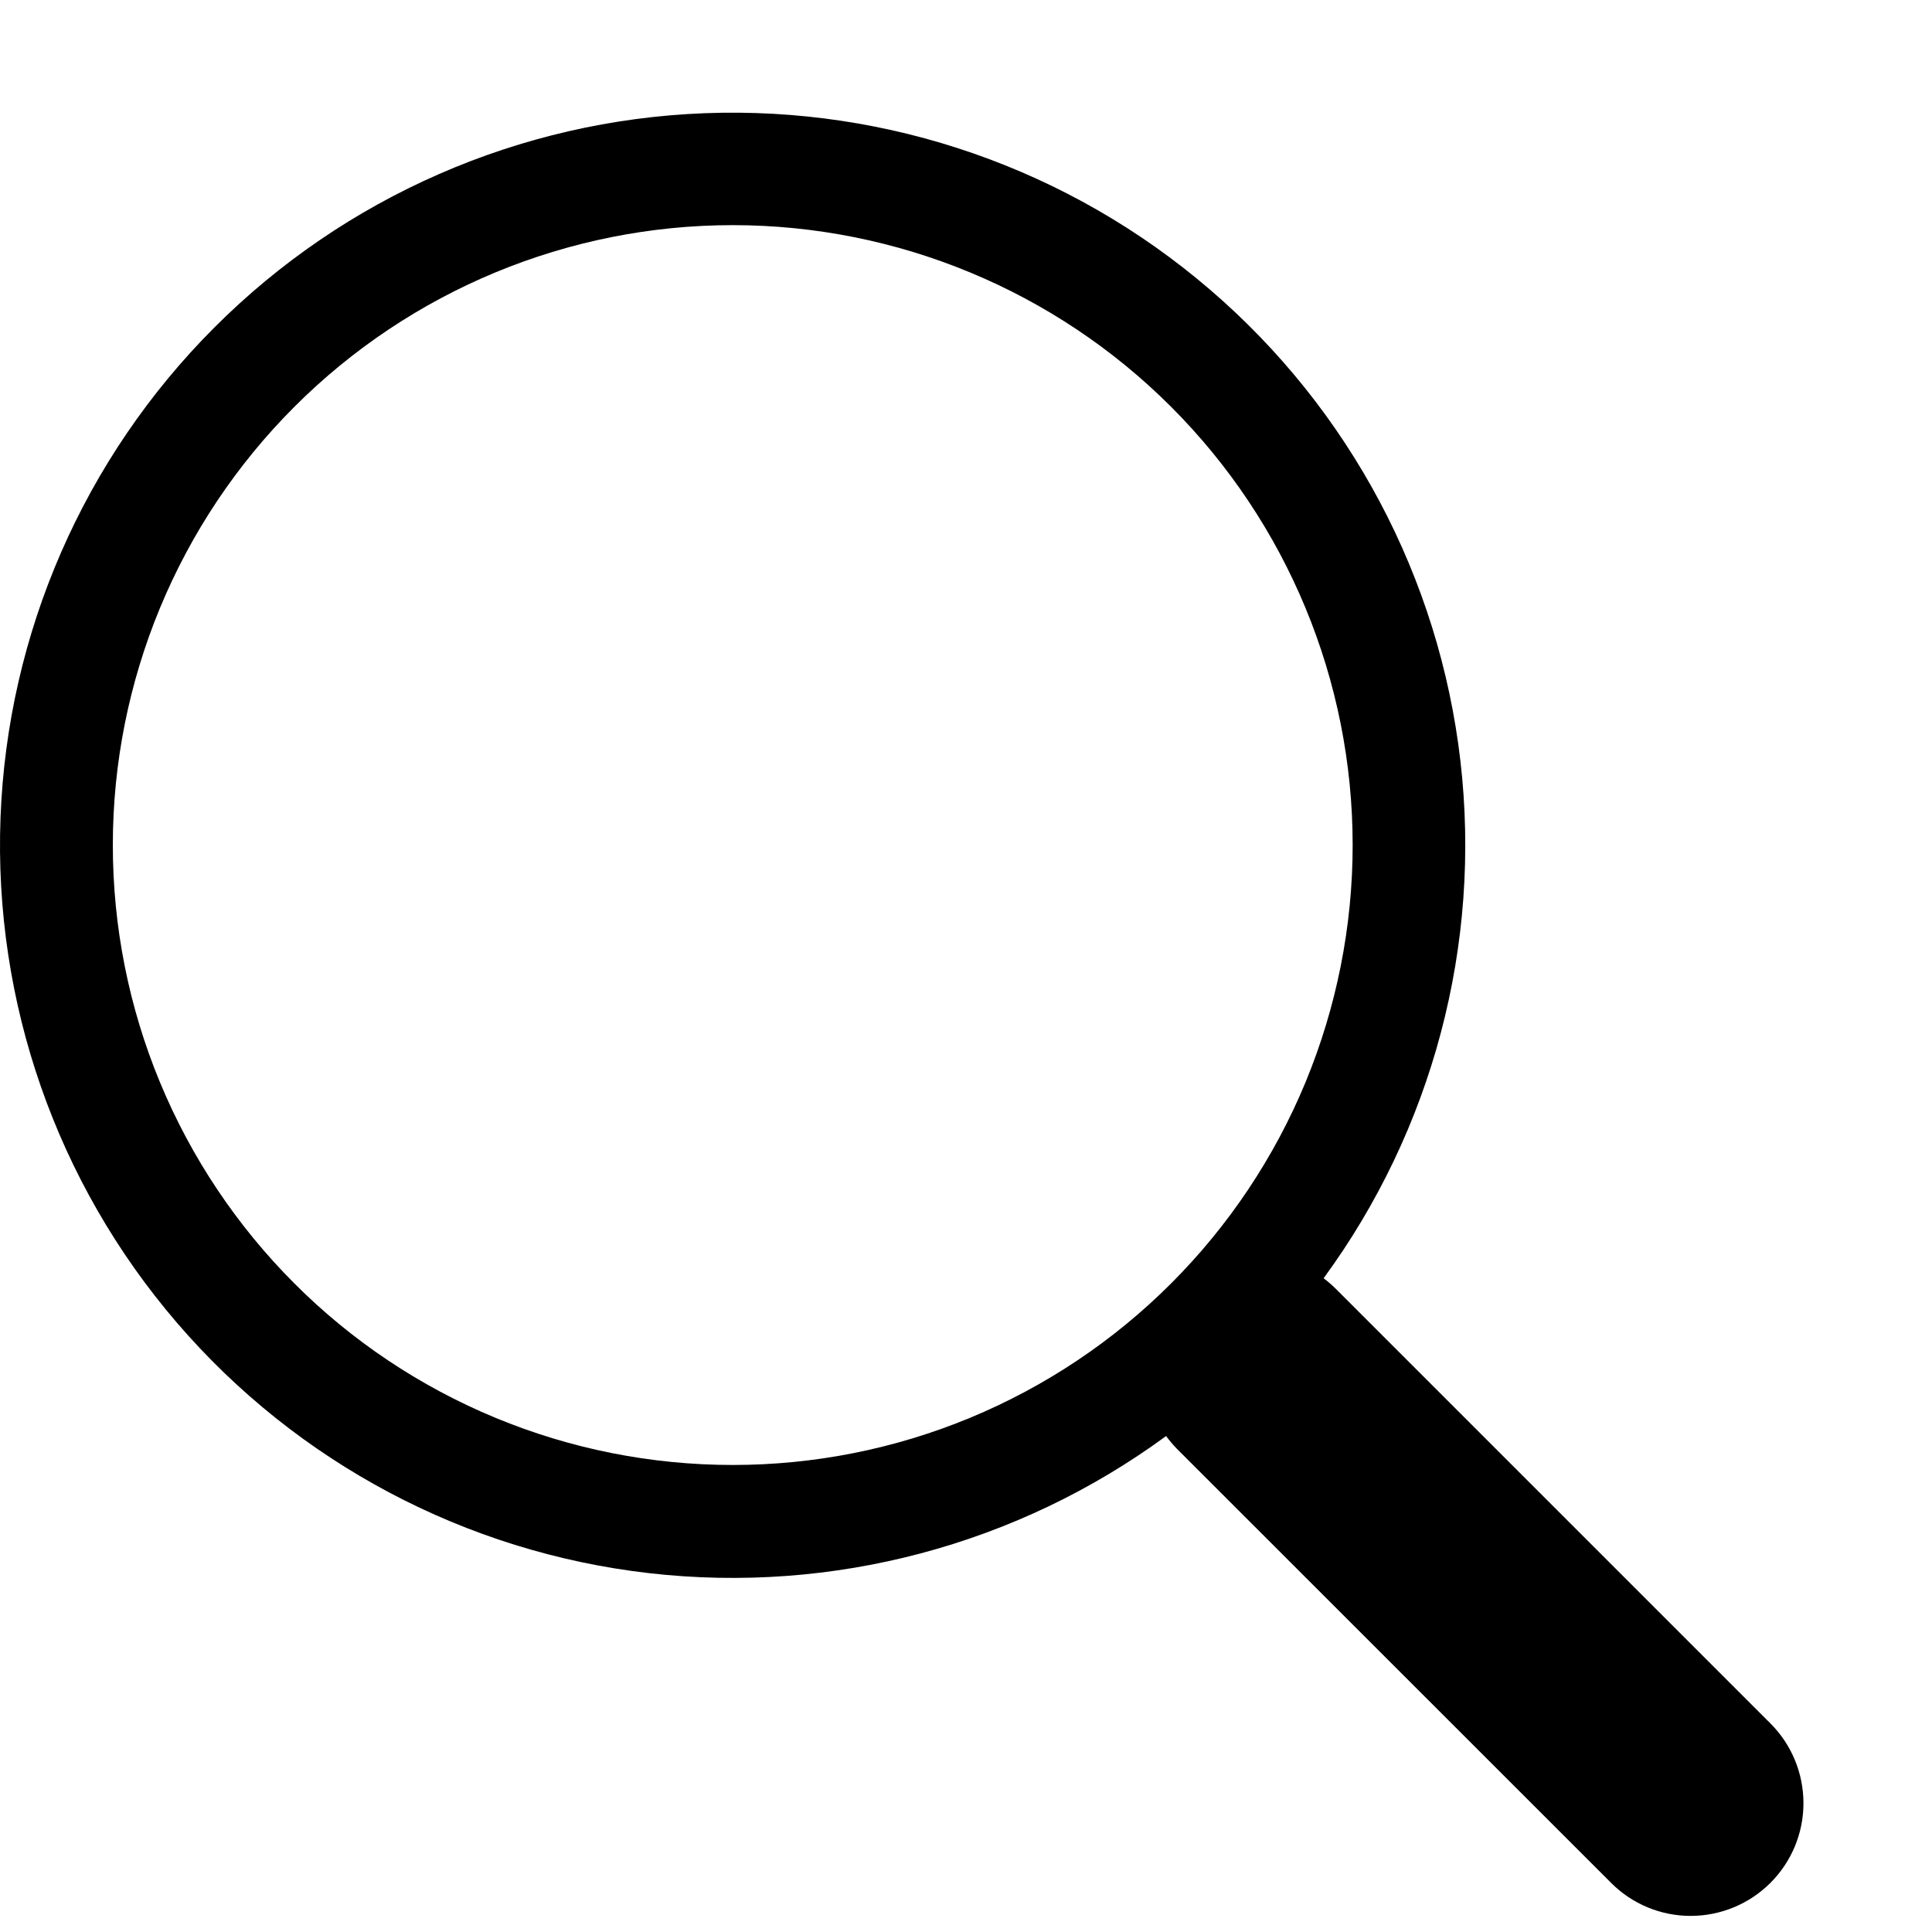
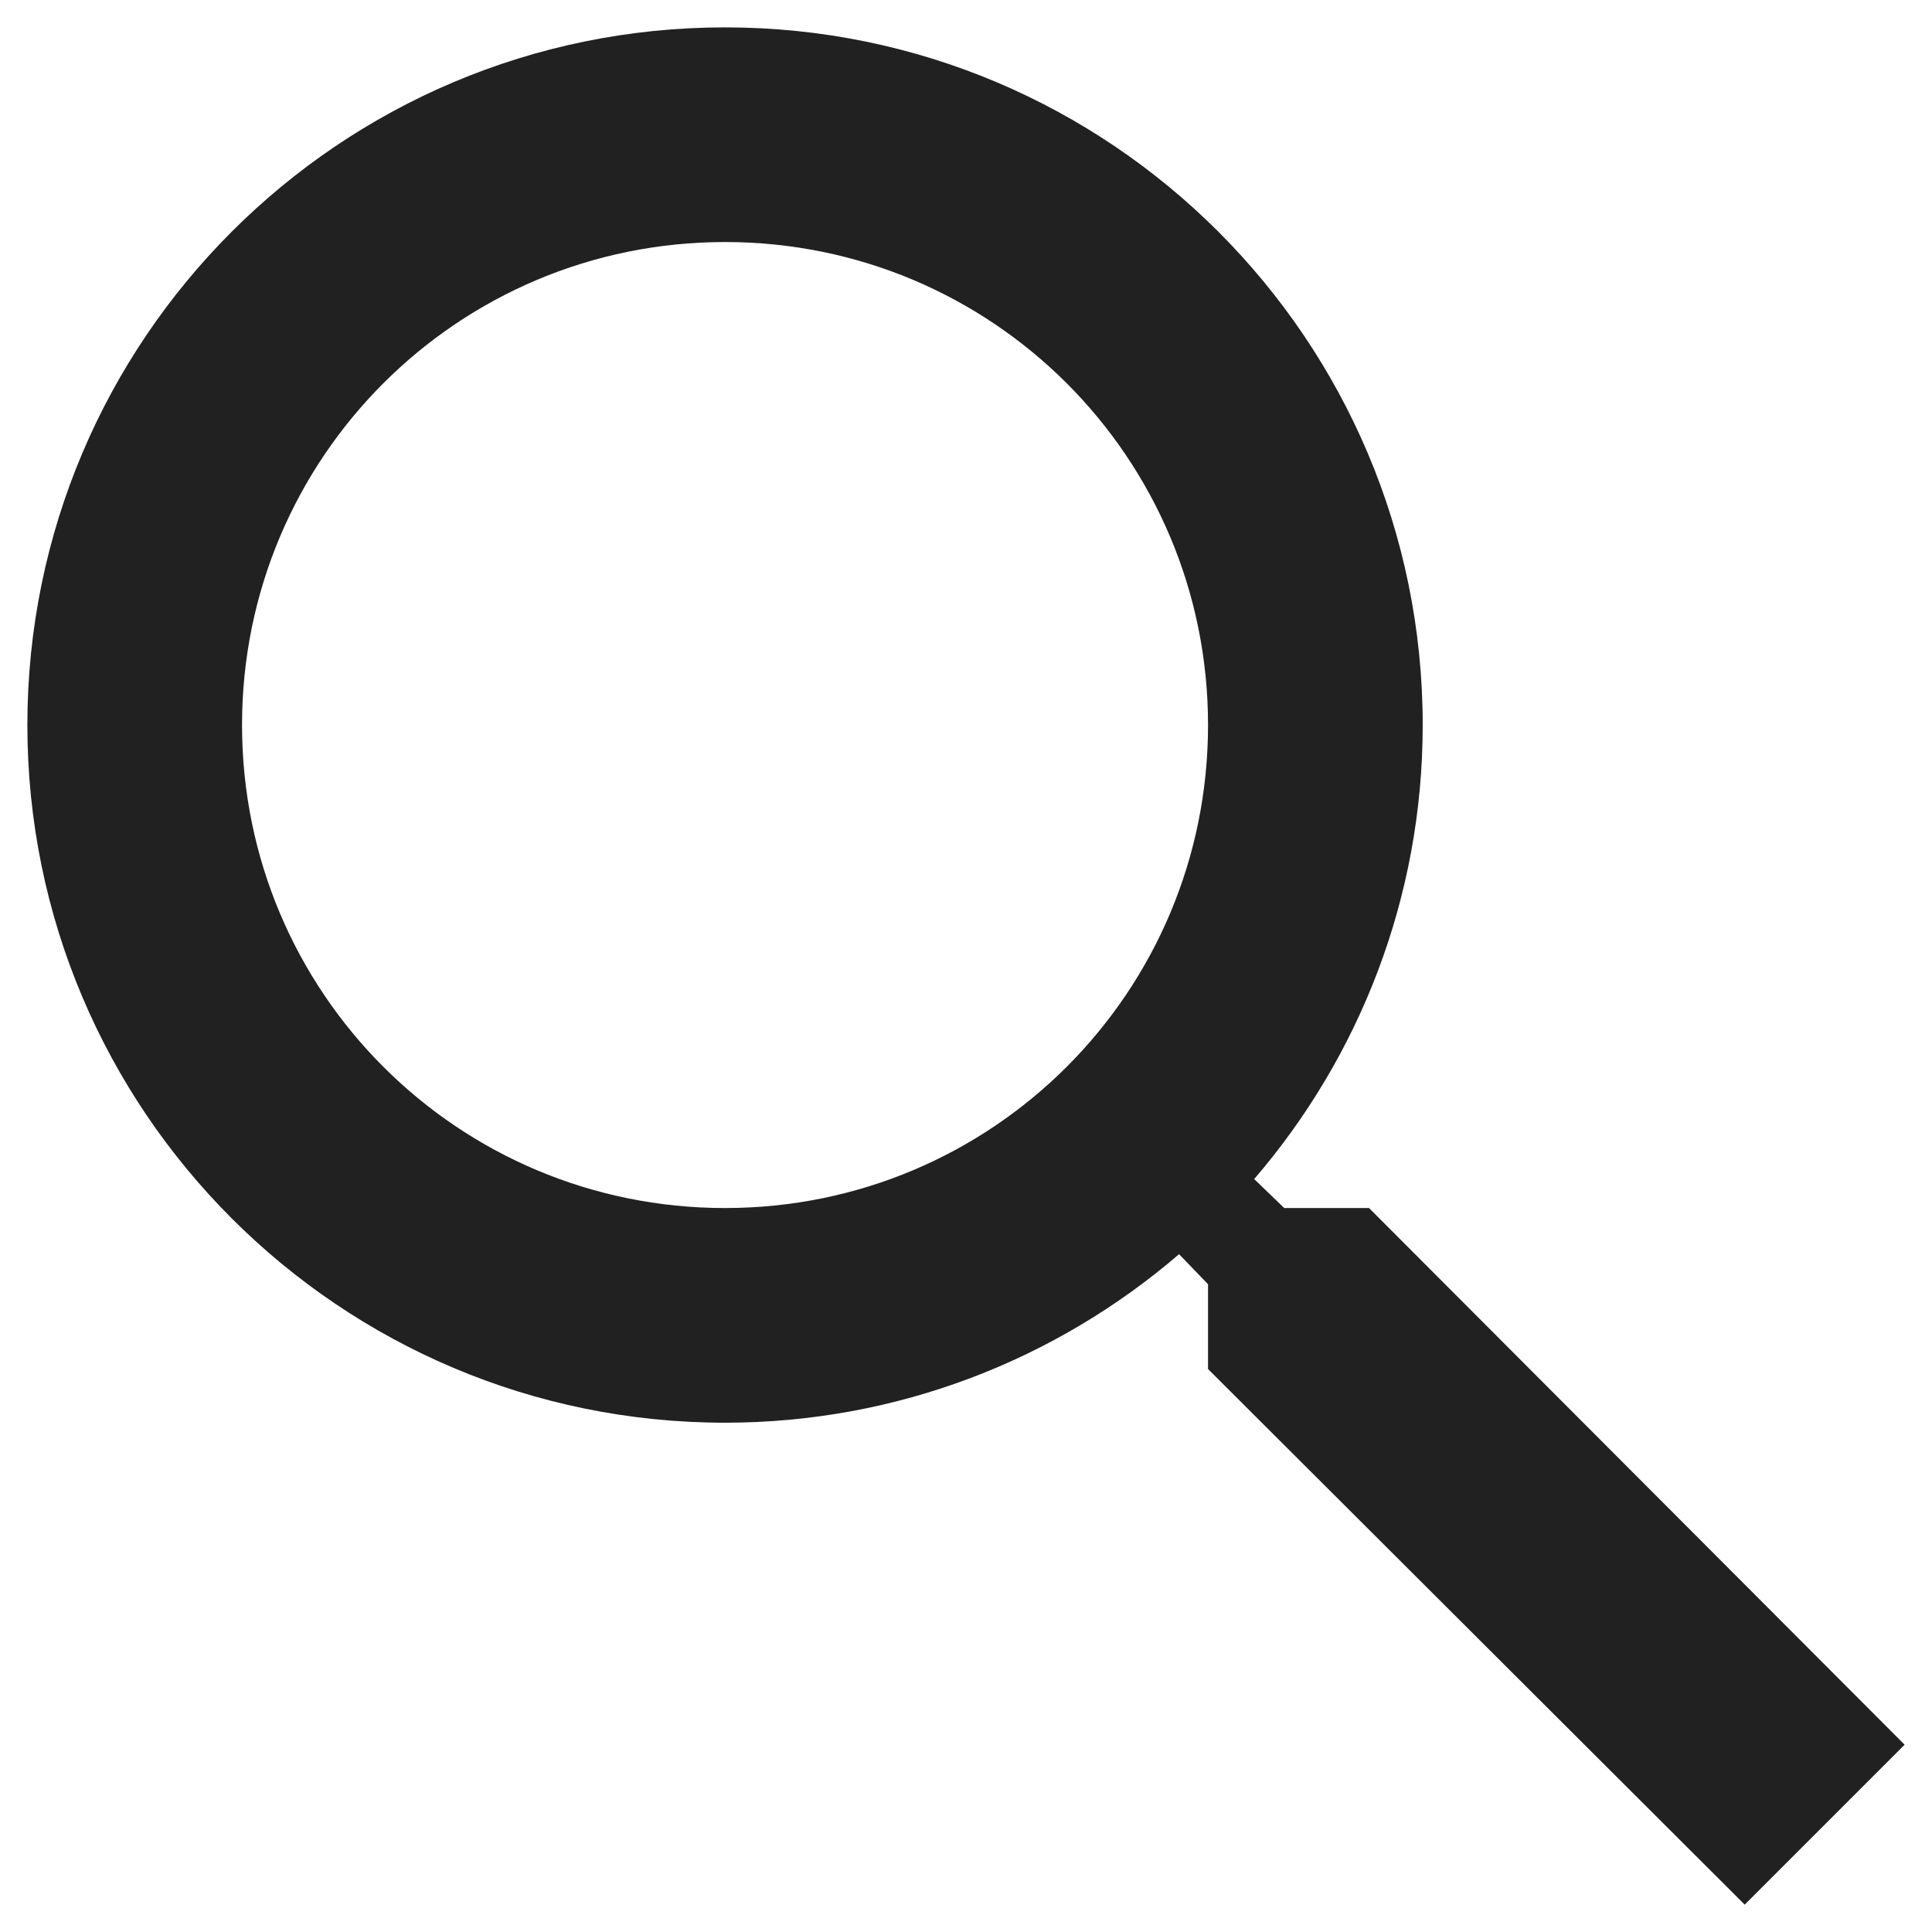
- <svg xmlns="http://www.w3.org/2000/svg" viewBox="0 0 15 15">
-   <path d="M10.276 9.925C11.123 8.769 11.503 7.335 11.339 5.911C11.175 4.487 10.479 3.178 9.39 2.245C8.302 1.312 6.902 0.824 5.469 0.879C4.037 0.934 2.678 1.528 1.665 2.542C0.651 3.556 0.058 4.916 0.004 6.348C-0.05 7.781 0.439 9.181 1.372 10.268C2.306 11.356 3.616 12.051 5.04 12.214C6.465 12.377 7.898 11.997 9.054 11.149H9.053C9.079 11.184 9.107 11.217 9.138 11.249L12.508 14.618C12.672 14.783 12.894 14.875 13.126 14.875C13.358 14.875 13.581 14.783 13.745 14.619C13.91 14.455 14.002 14.232 14.002 14C14.002 13.768 13.91 13.545 13.746 13.381L10.377 10.012C10.345 9.98 10.312 9.951 10.276 9.924V9.925ZM10.502 6.561C10.502 7.194 10.377 7.819 10.136 8.403C9.894 8.987 9.539 9.518 9.092 9.965C8.645 10.412 8.115 10.766 7.531 11.008C6.947 11.25 6.321 11.374 5.689 11.374C5.057 11.374 4.431 11.25 3.847 11.008C3.263 10.766 2.732 10.412 2.286 9.965C1.839 9.518 1.484 8.987 1.242 8.403C1 7.819 0.876 7.194 0.876 6.561C0.876 5.285 1.383 4.061 2.286 3.158C3.188 2.256 4.412 1.748 5.689 1.748C6.965 1.748 8.19 2.256 9.092 3.158C9.995 4.061 10.502 5.285 10.502 6.561Z" />
+ <svg xmlns="http://www.w3.org/2000/svg" viewBox="0 0 18 18">
+   <path d="M12.755 11.255H11.965L11.685 10.985C12.665 9.845 13.255 8.365 13.255 6.755C13.255 3.165 10.345 0.255 6.755 0.255C3.165 0.255 0.255 3.165 0.255 6.755C0.255 10.345 3.165 13.255 6.755 13.255C8.365 13.255 9.845 12.665 10.985 11.685L11.255 11.965V12.755L16.255 17.745L17.745 16.255L12.755 11.255ZM6.755 11.255C4.265 11.255 2.255 9.245 2.255 6.755C2.255 4.265 4.265 2.255 6.755 2.255C9.245 2.255 11.255 4.265 11.255 6.755C11.255 9.245 9.245 11.255 6.755 11.255Z" fill="black" fill-opacity="0.87" />
</svg>
